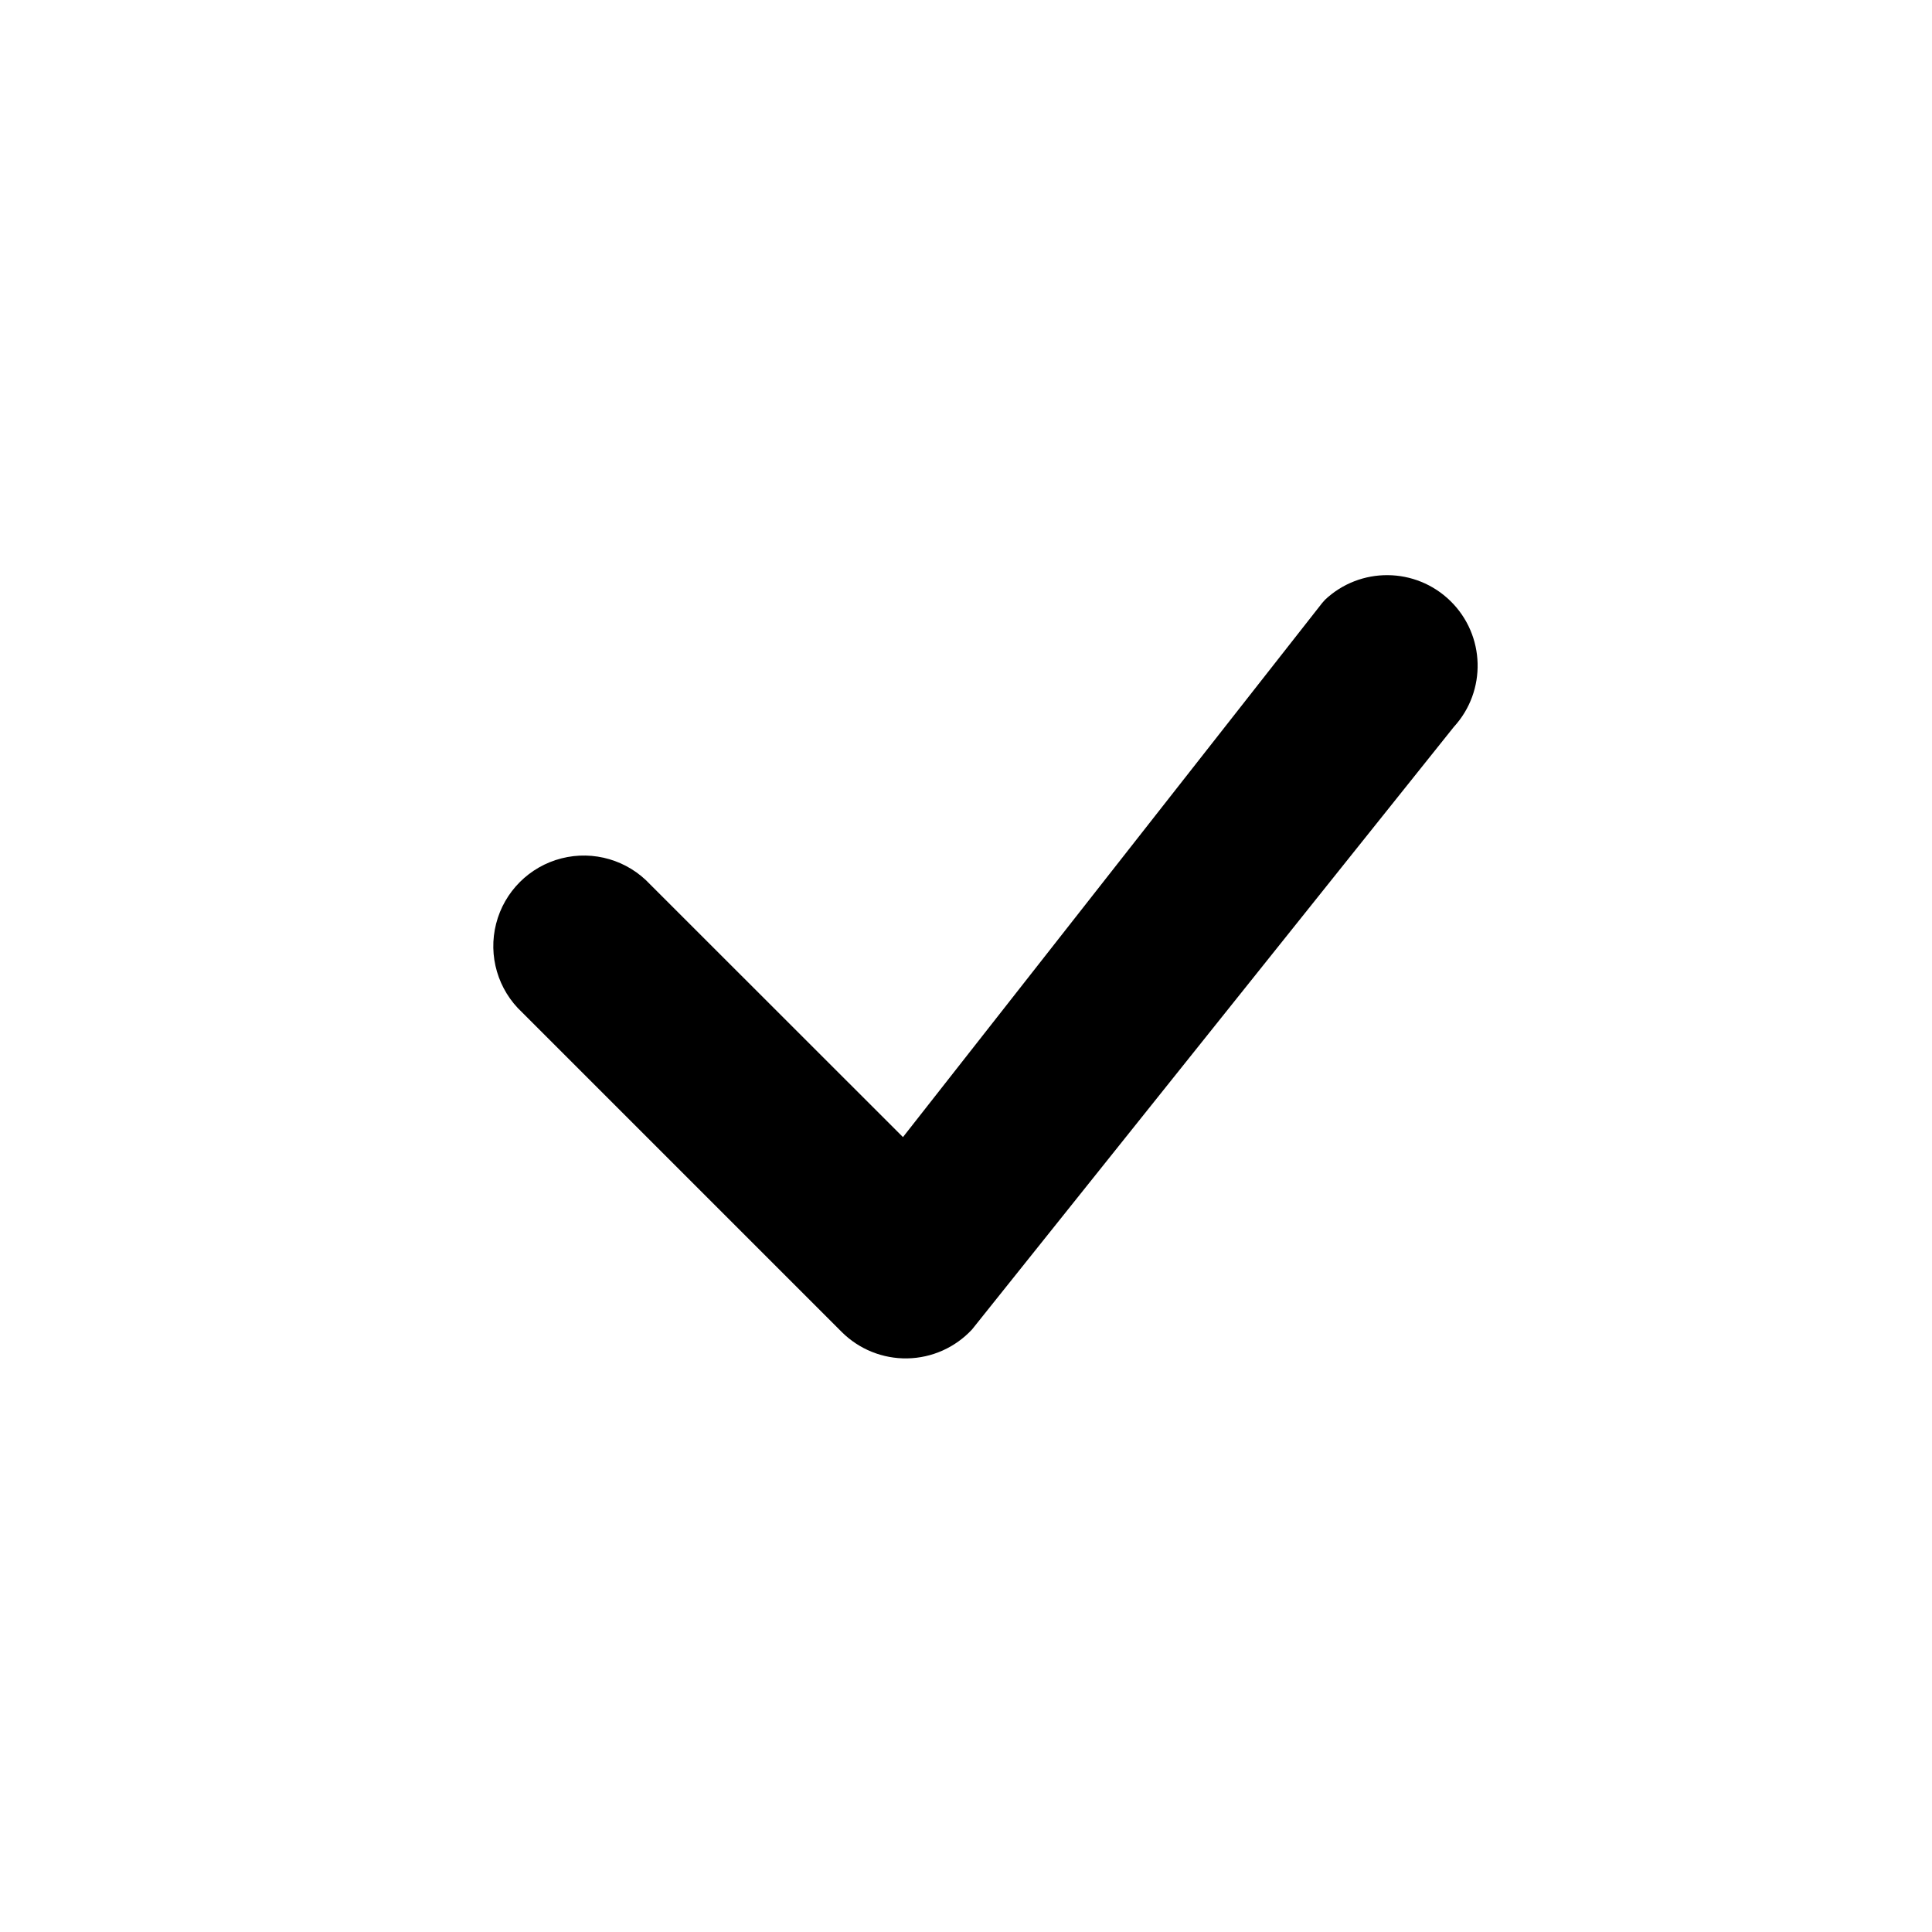
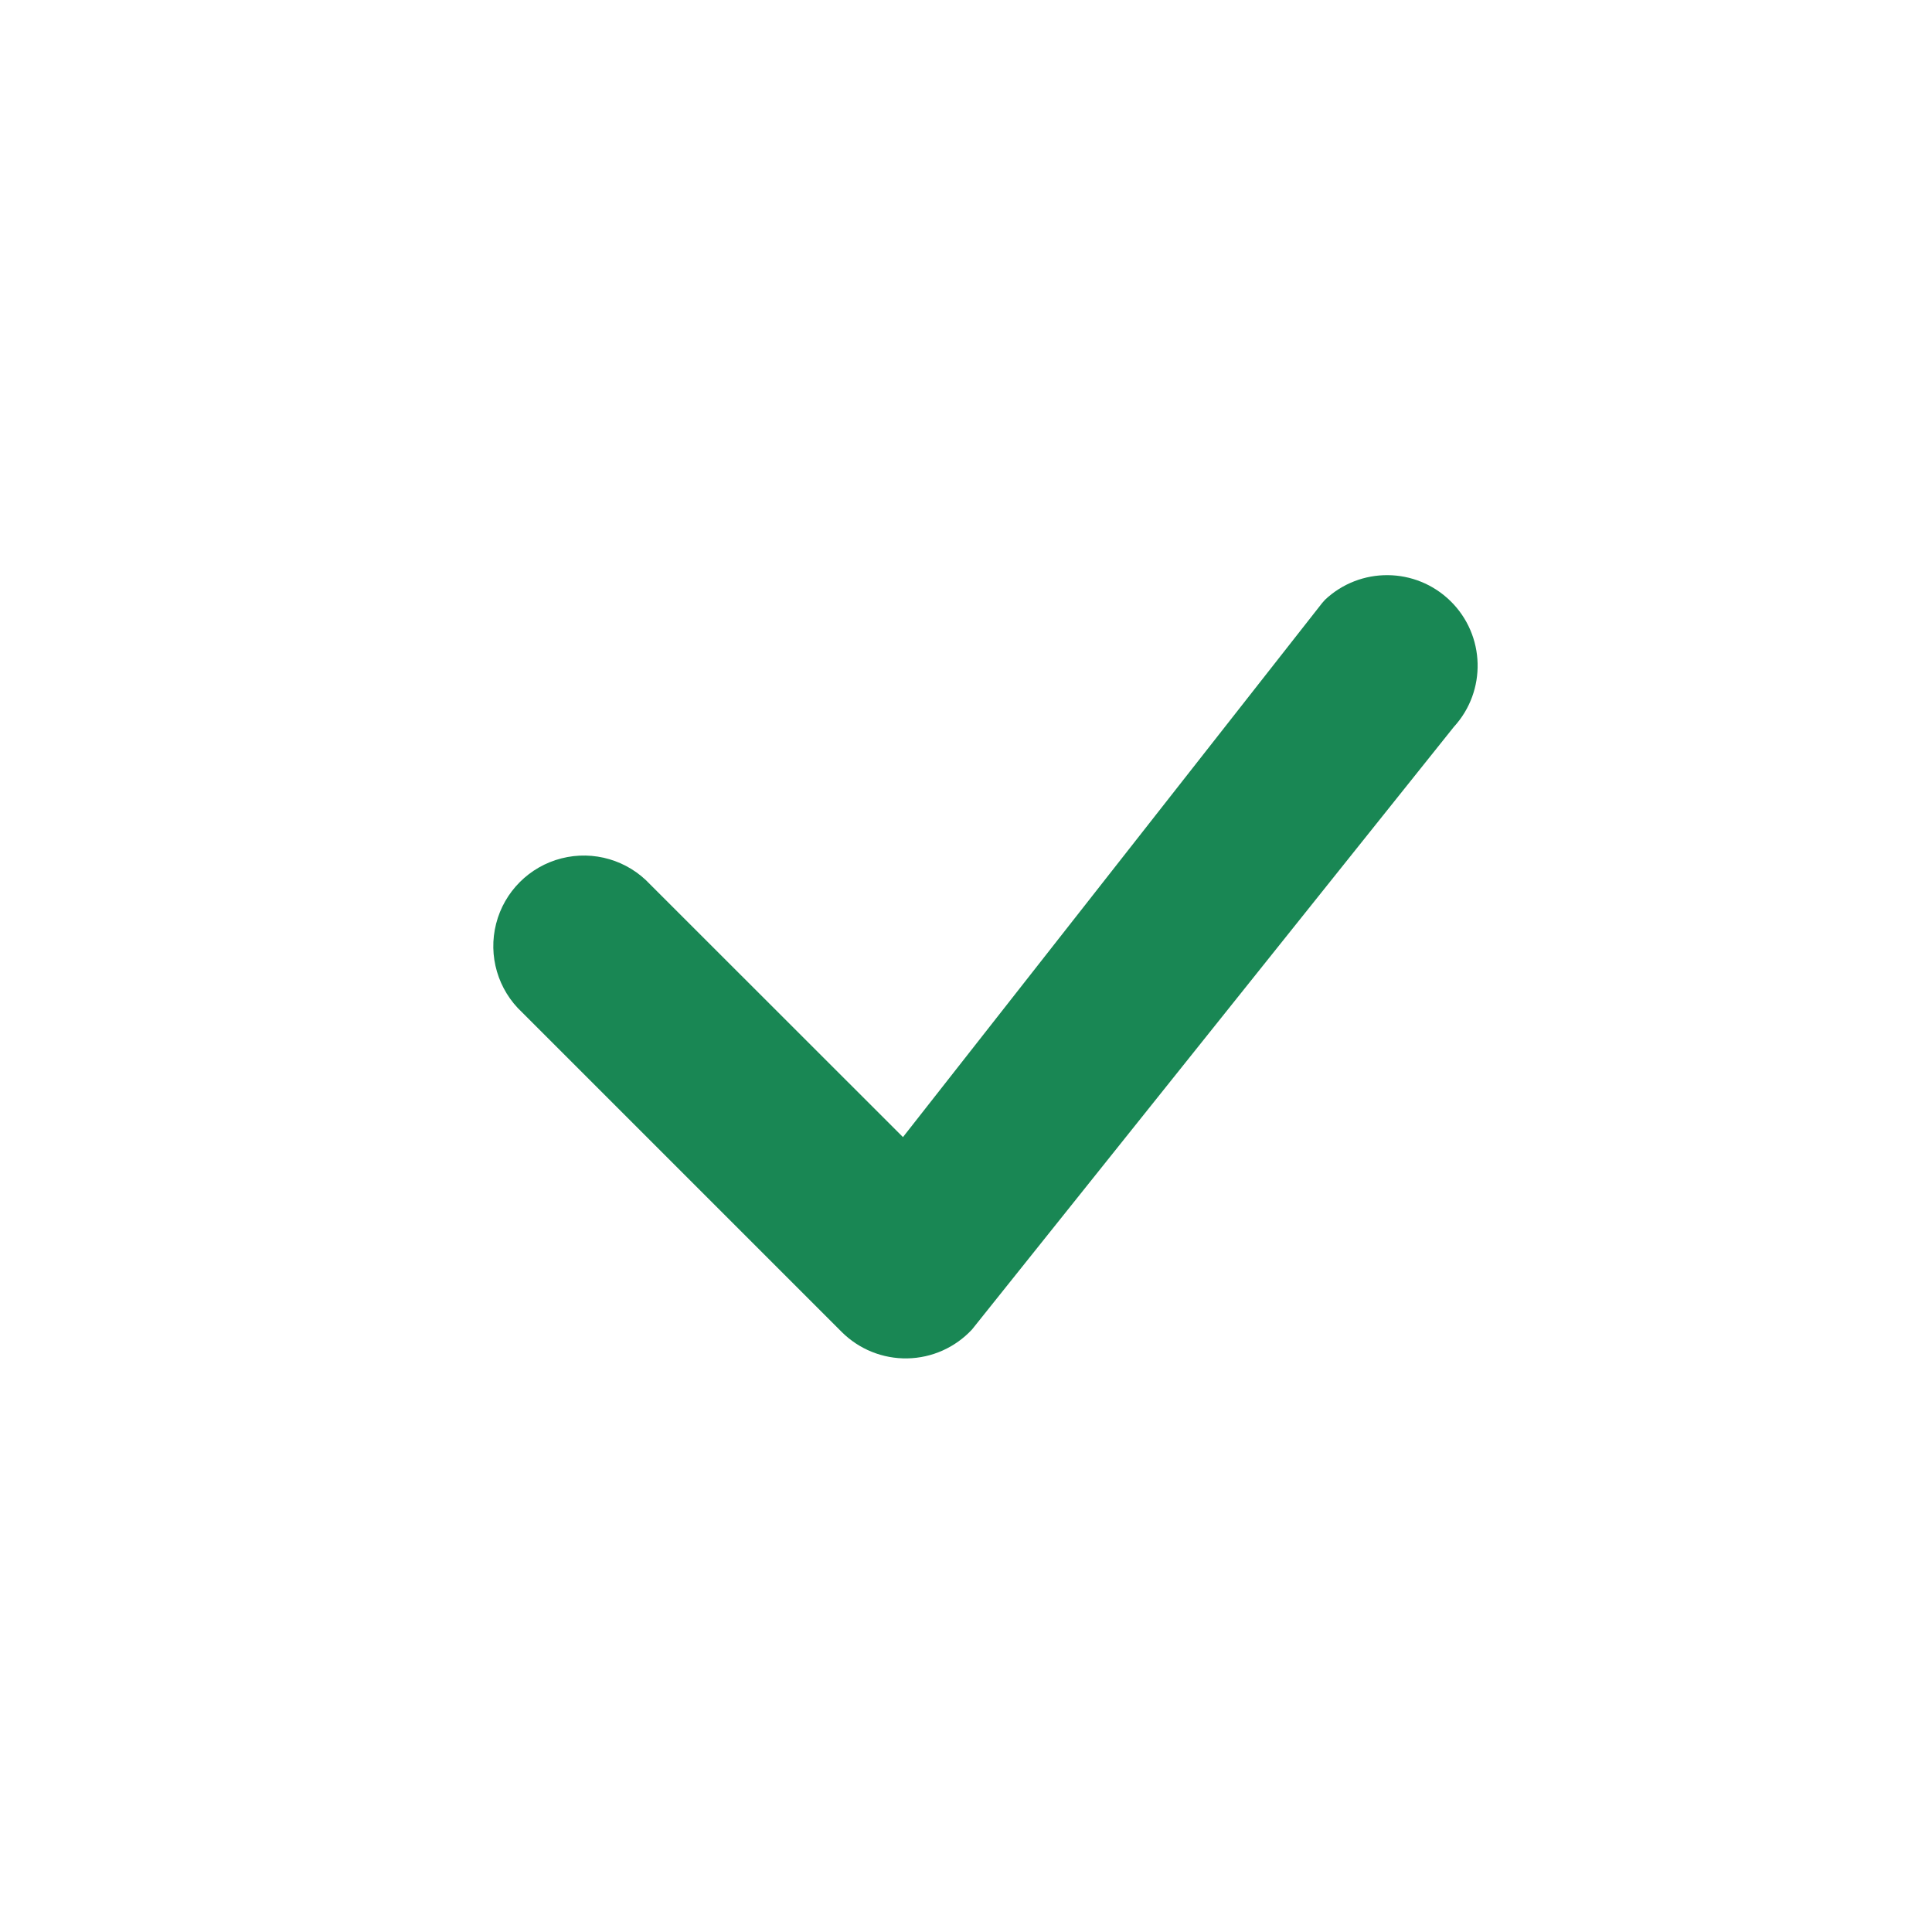
- <svg xmlns="http://www.w3.org/2000/svg" width="16" height="16" fill="currentColor" class="bi bi-check" viewBox="0 0 16 16">
+ <svg xmlns="http://www.w3.org/2000/svg" width="2.5em" height="2.5em" fill="#198754" class="bi bi-check" viewBox="0 0 16 16">
  <path d="M10.97 4.97a.75.75 0 0 1 1.07 1.05l-3.99 4.99a.75.75 0 0 1-1.08.02L4.324 8.384a.75.75 0 1 1 1.06-1.06l2.094 2.093 3.473-4.425a.267.267 0 0 1 .02-.022z" />
</svg>
